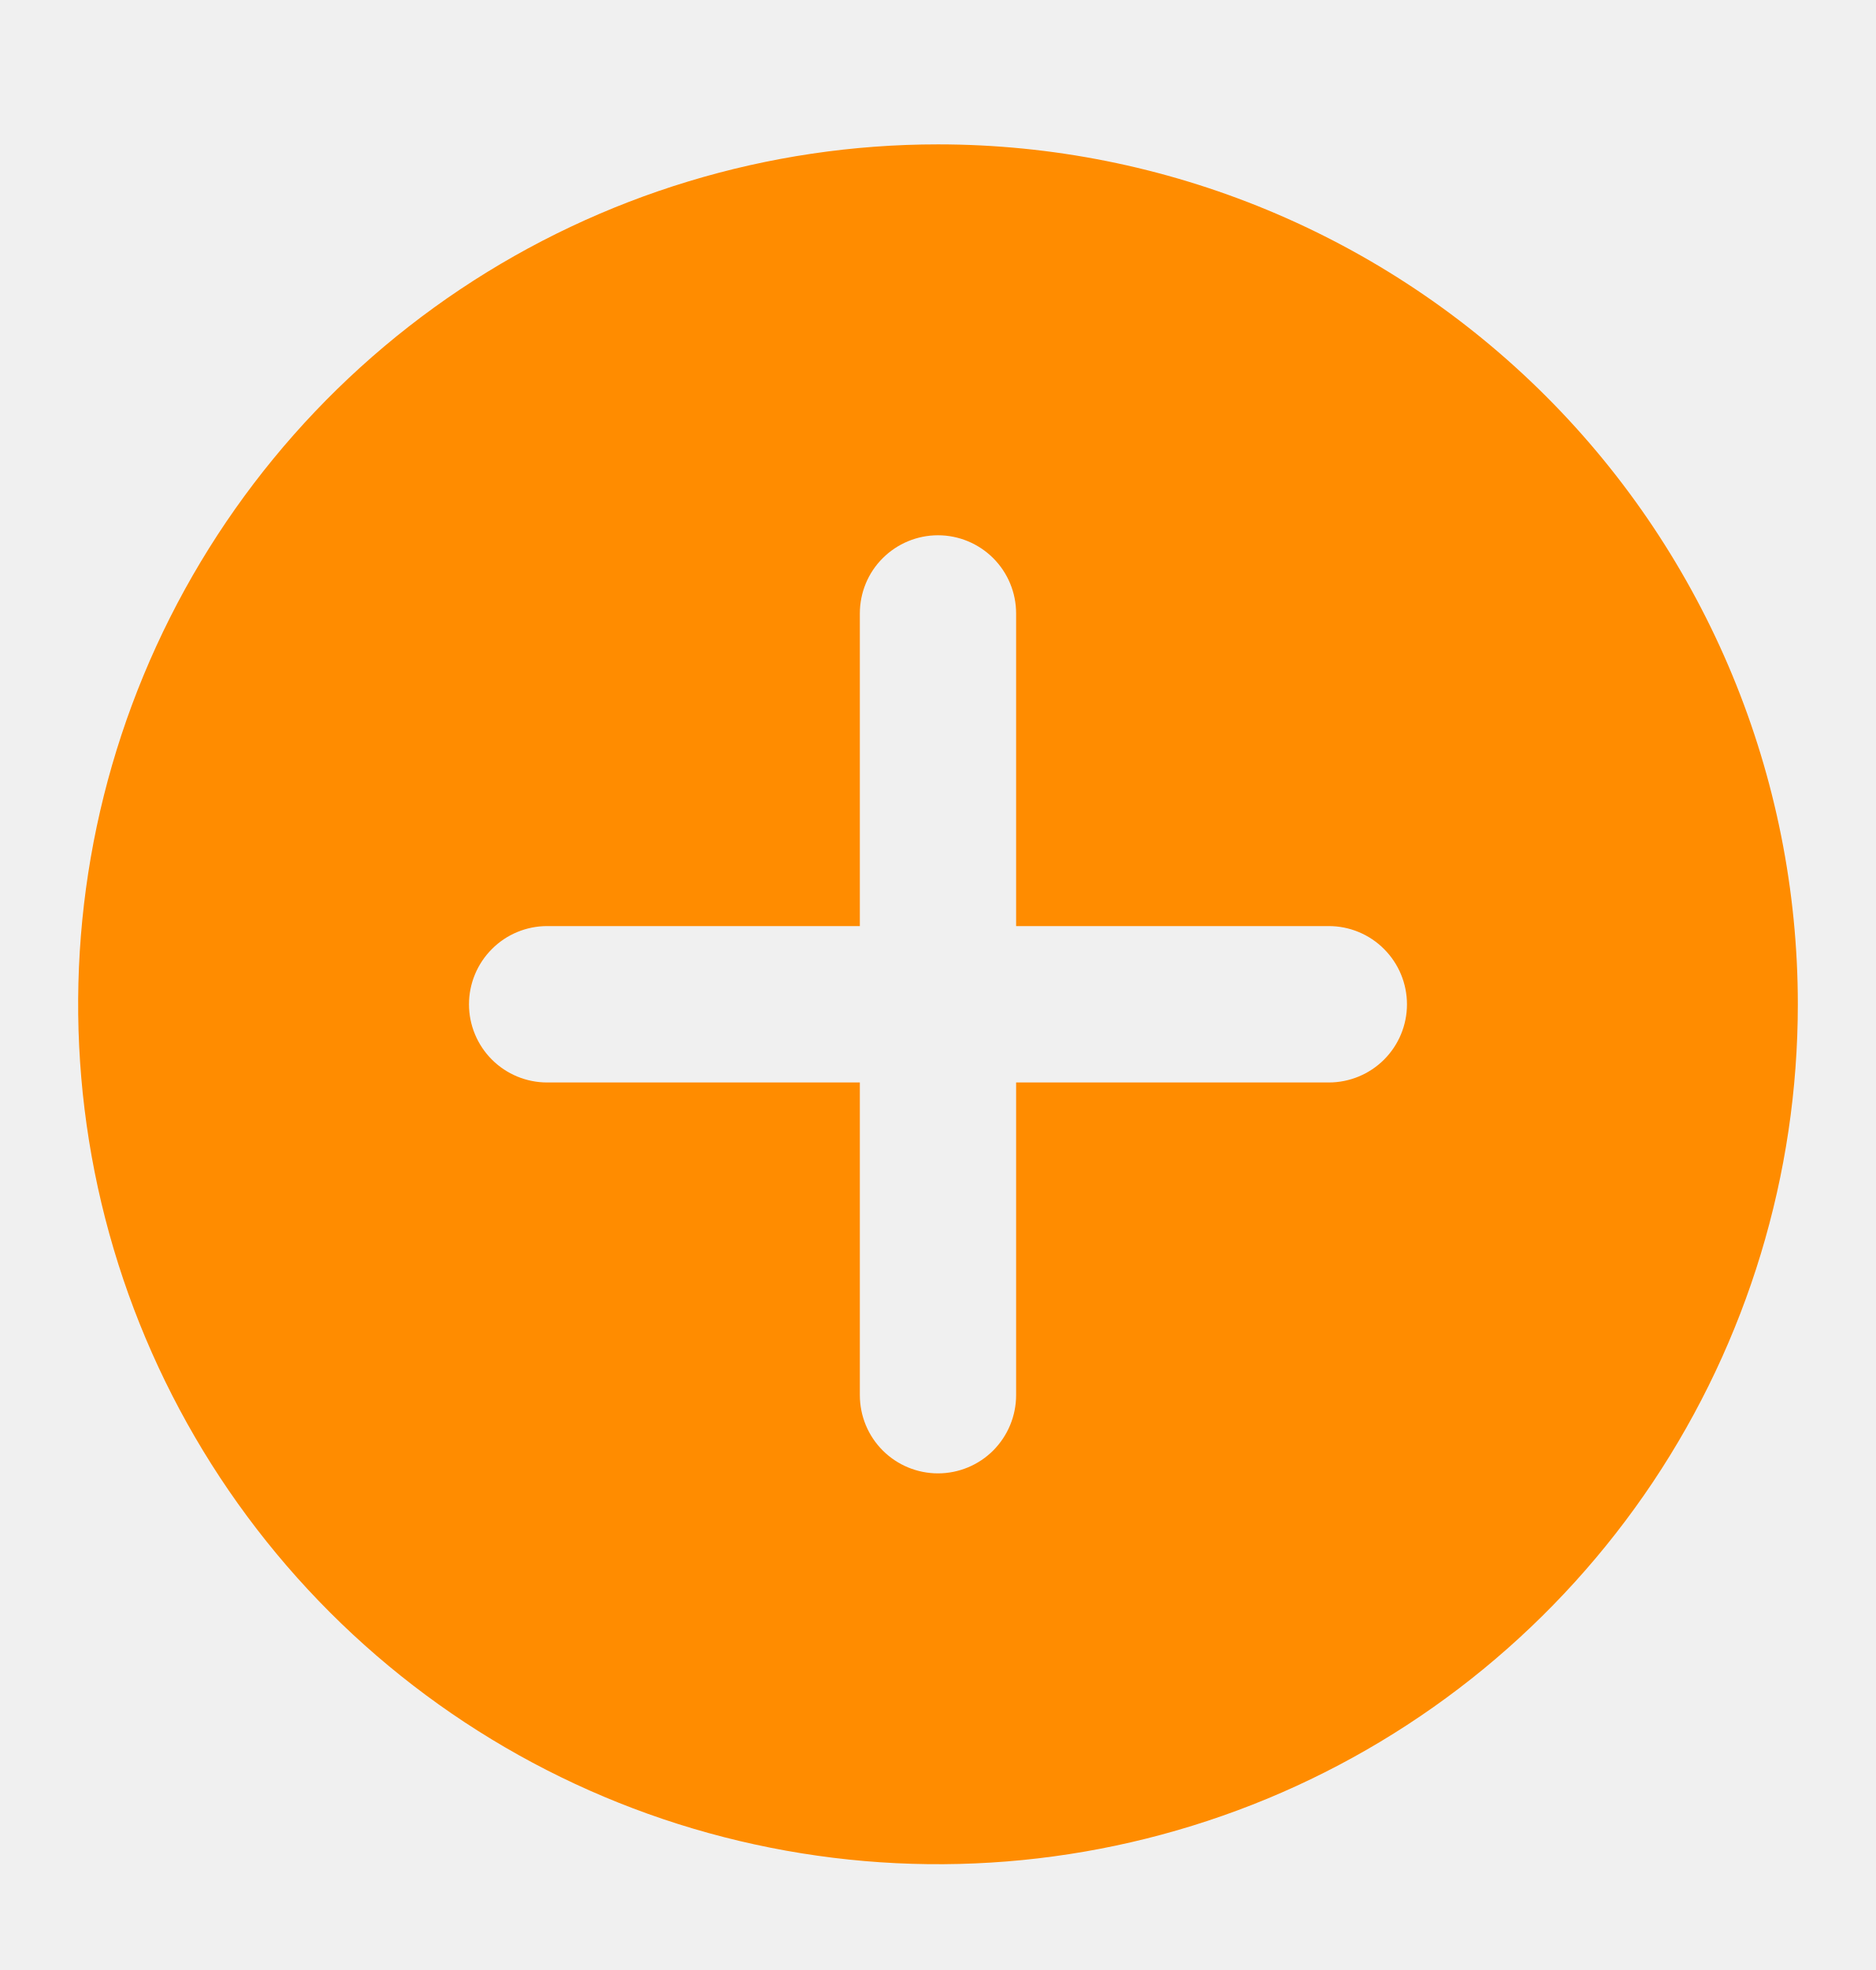
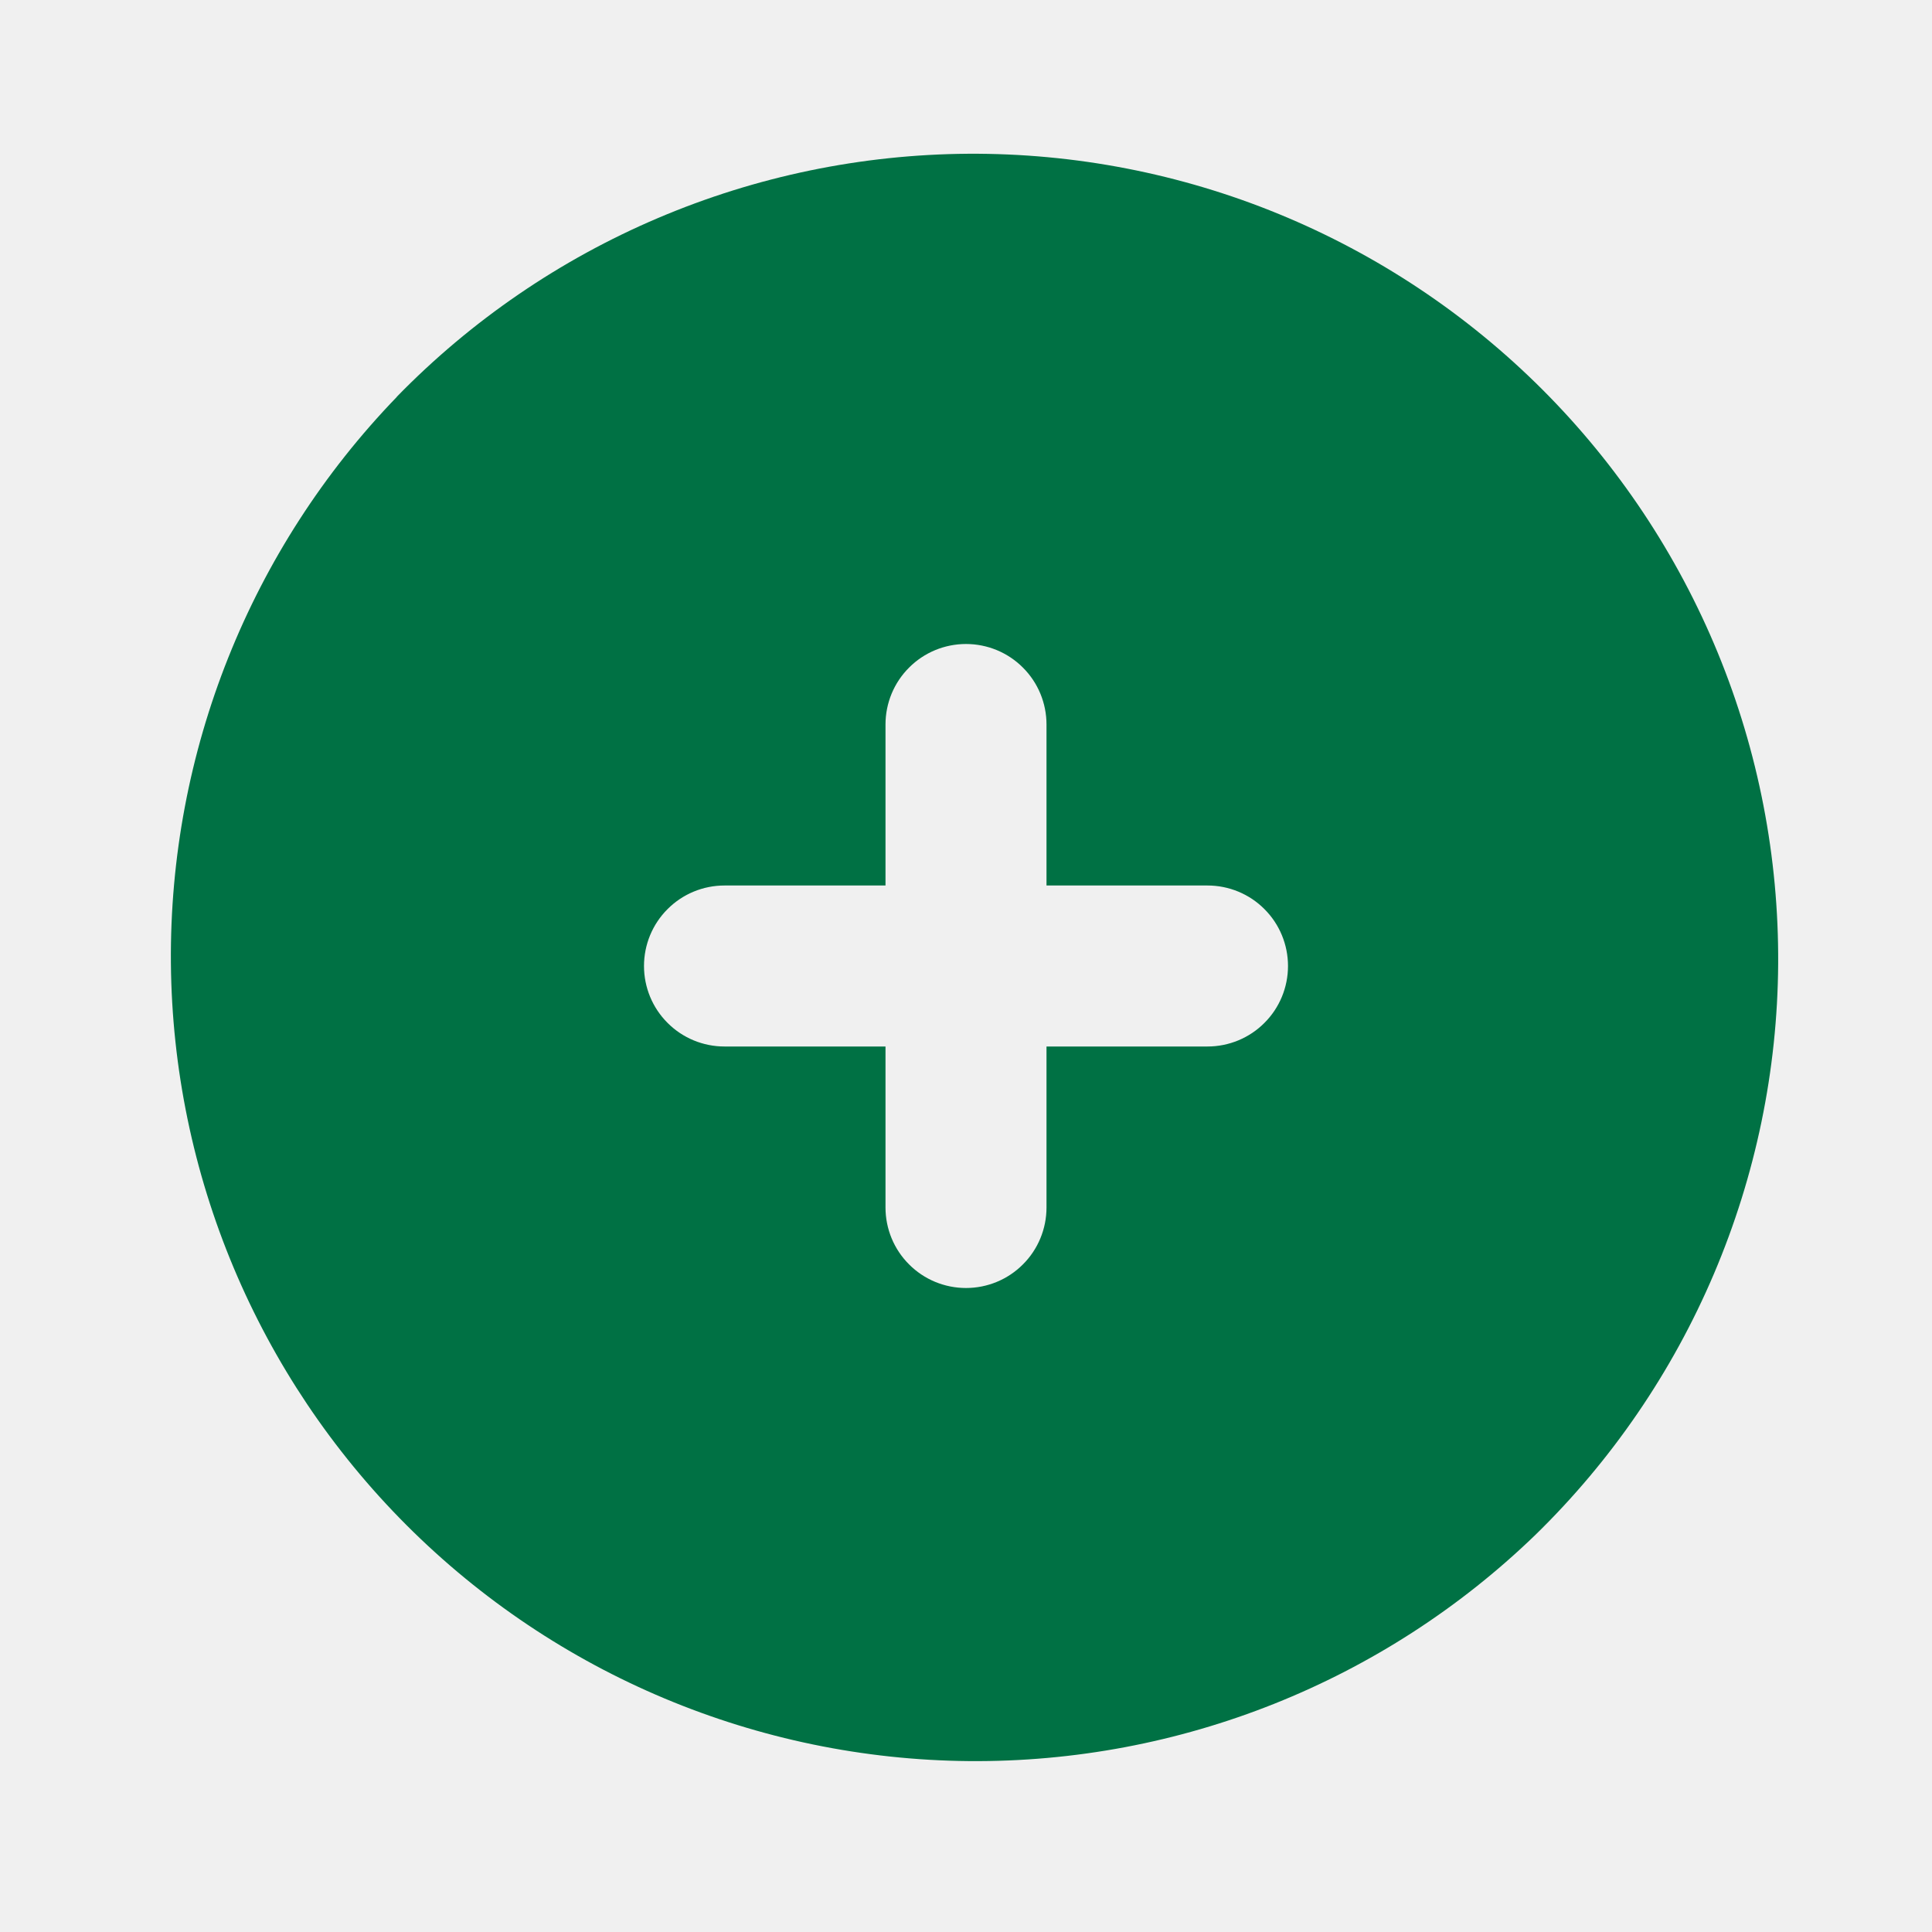
- <svg xmlns="http://www.w3.org/2000/svg" width="20" height="21" viewBox="0 0 20 21" fill="none">
-   <path d="M10 1.539C8.187 1.539 6.415 2.077 4.907 3.084C3.4 4.091 2.225 5.523 1.531 7.198C0.837 8.873 0.656 10.716 1.009 12.494C1.363 14.272 2.236 15.906 3.518 17.188C4.8 18.47 6.433 19.343 8.212 19.696C9.99 20.05 11.833 19.868 13.508 19.175C15.183 18.481 16.614 17.306 17.622 15.799C18.629 14.291 19.167 12.519 19.167 10.706C19.167 8.275 18.201 5.943 16.482 4.224C14.763 2.505 12.431 1.539 10 1.539ZM14.167 11.539H10.833V14.872C10.833 15.093 10.745 15.305 10.589 15.462C10.433 15.618 10.221 15.706 10 15.706C9.779 15.706 9.567 15.618 9.411 15.462C9.254 15.305 9.167 15.093 9.167 14.872V11.539H5.833C5.612 11.539 5.4 11.451 5.244 11.295C5.088 11.139 5 10.927 5 10.706C5 10.485 5.088 10.273 5.244 10.117C5.4 9.96 5.612 9.872 5.833 9.872H9.167V6.539C9.167 6.318 9.254 6.106 9.411 5.95C9.567 5.794 9.779 5.706 10 5.706C10.221 5.706 10.433 5.794 10.589 5.95C10.745 6.106 10.833 6.318 10.833 6.539V9.872H14.167C14.388 9.872 14.6 9.96 14.756 10.117C14.912 10.273 15 10.485 15 10.706C15 10.927 14.912 11.139 14.756 11.295C14.6 11.451 14.388 11.539 14.167 11.539Z" fill="#FF8C00" />
+ <svg xmlns="http://www.w3.org/2000/svg" width="24" height="24" viewBox="0 0 24 24" fill="none">
+   <g clip-path="url(#clip0_116_425)">
+     <path d="M4.929 4.929C5.853 3.981 6.956 3.226 8.175 2.708C9.393 2.19 10.702 1.919 12.026 1.91C13.35 1.902 14.662 2.156 15.887 2.659C17.111 3.162 18.224 3.903 19.16 4.839C20.096 5.775 20.837 6.888 21.34 8.112C21.843 9.337 22.097 10.649 22.089 11.973C22.081 13.297 21.809 14.606 21.291 15.824C20.773 17.043 20.018 18.146 19.07 19.07C17.184 20.892 14.658 21.899 12.036 21.877C9.414 21.854 6.906 20.802 5.052 18.948C3.198 17.094 2.146 14.586 2.123 11.964C2.101 9.342 3.108 6.816 4.93 4.93L4.929 4.929ZM13 9C13 8.735 12.895 8.48 12.707 8.293C12.52 8.105 12.265 8 12 8C11.735 8 11.48 8.105 11.293 8.293C11.105 8.48 11 8.735 11 9V11H9C8.735 11 8.48 11.105 8.293 11.293C8.105 11.48 8 11.735 8 12C8 12.265 8.105 12.52 8.293 12.707C8.48 12.895 8.735 13 9 13H11V15C11 15.265 11.105 15.52 11.293 15.707C11.48 15.895 11.735 16 12 16C12.265 16 12.52 15.895 12.707 15.707C12.895 15.52 13 15.265 13 15V13H15C15.265 13 15.52 12.895 15.707 12.707C15.895 12.52 16 12.265 16 12C16 11.735 15.895 11.48 15.707 11.293C15.52 11.105 15.265 11 15 11H13V9Z" fill="#007144" />
+   </g>
+   <defs>
+     <clipPath id="clip0_116_425">
+       <rect width="24" height="24" fill="white" />
+     </clipPath>
+   </defs>
</svg>
